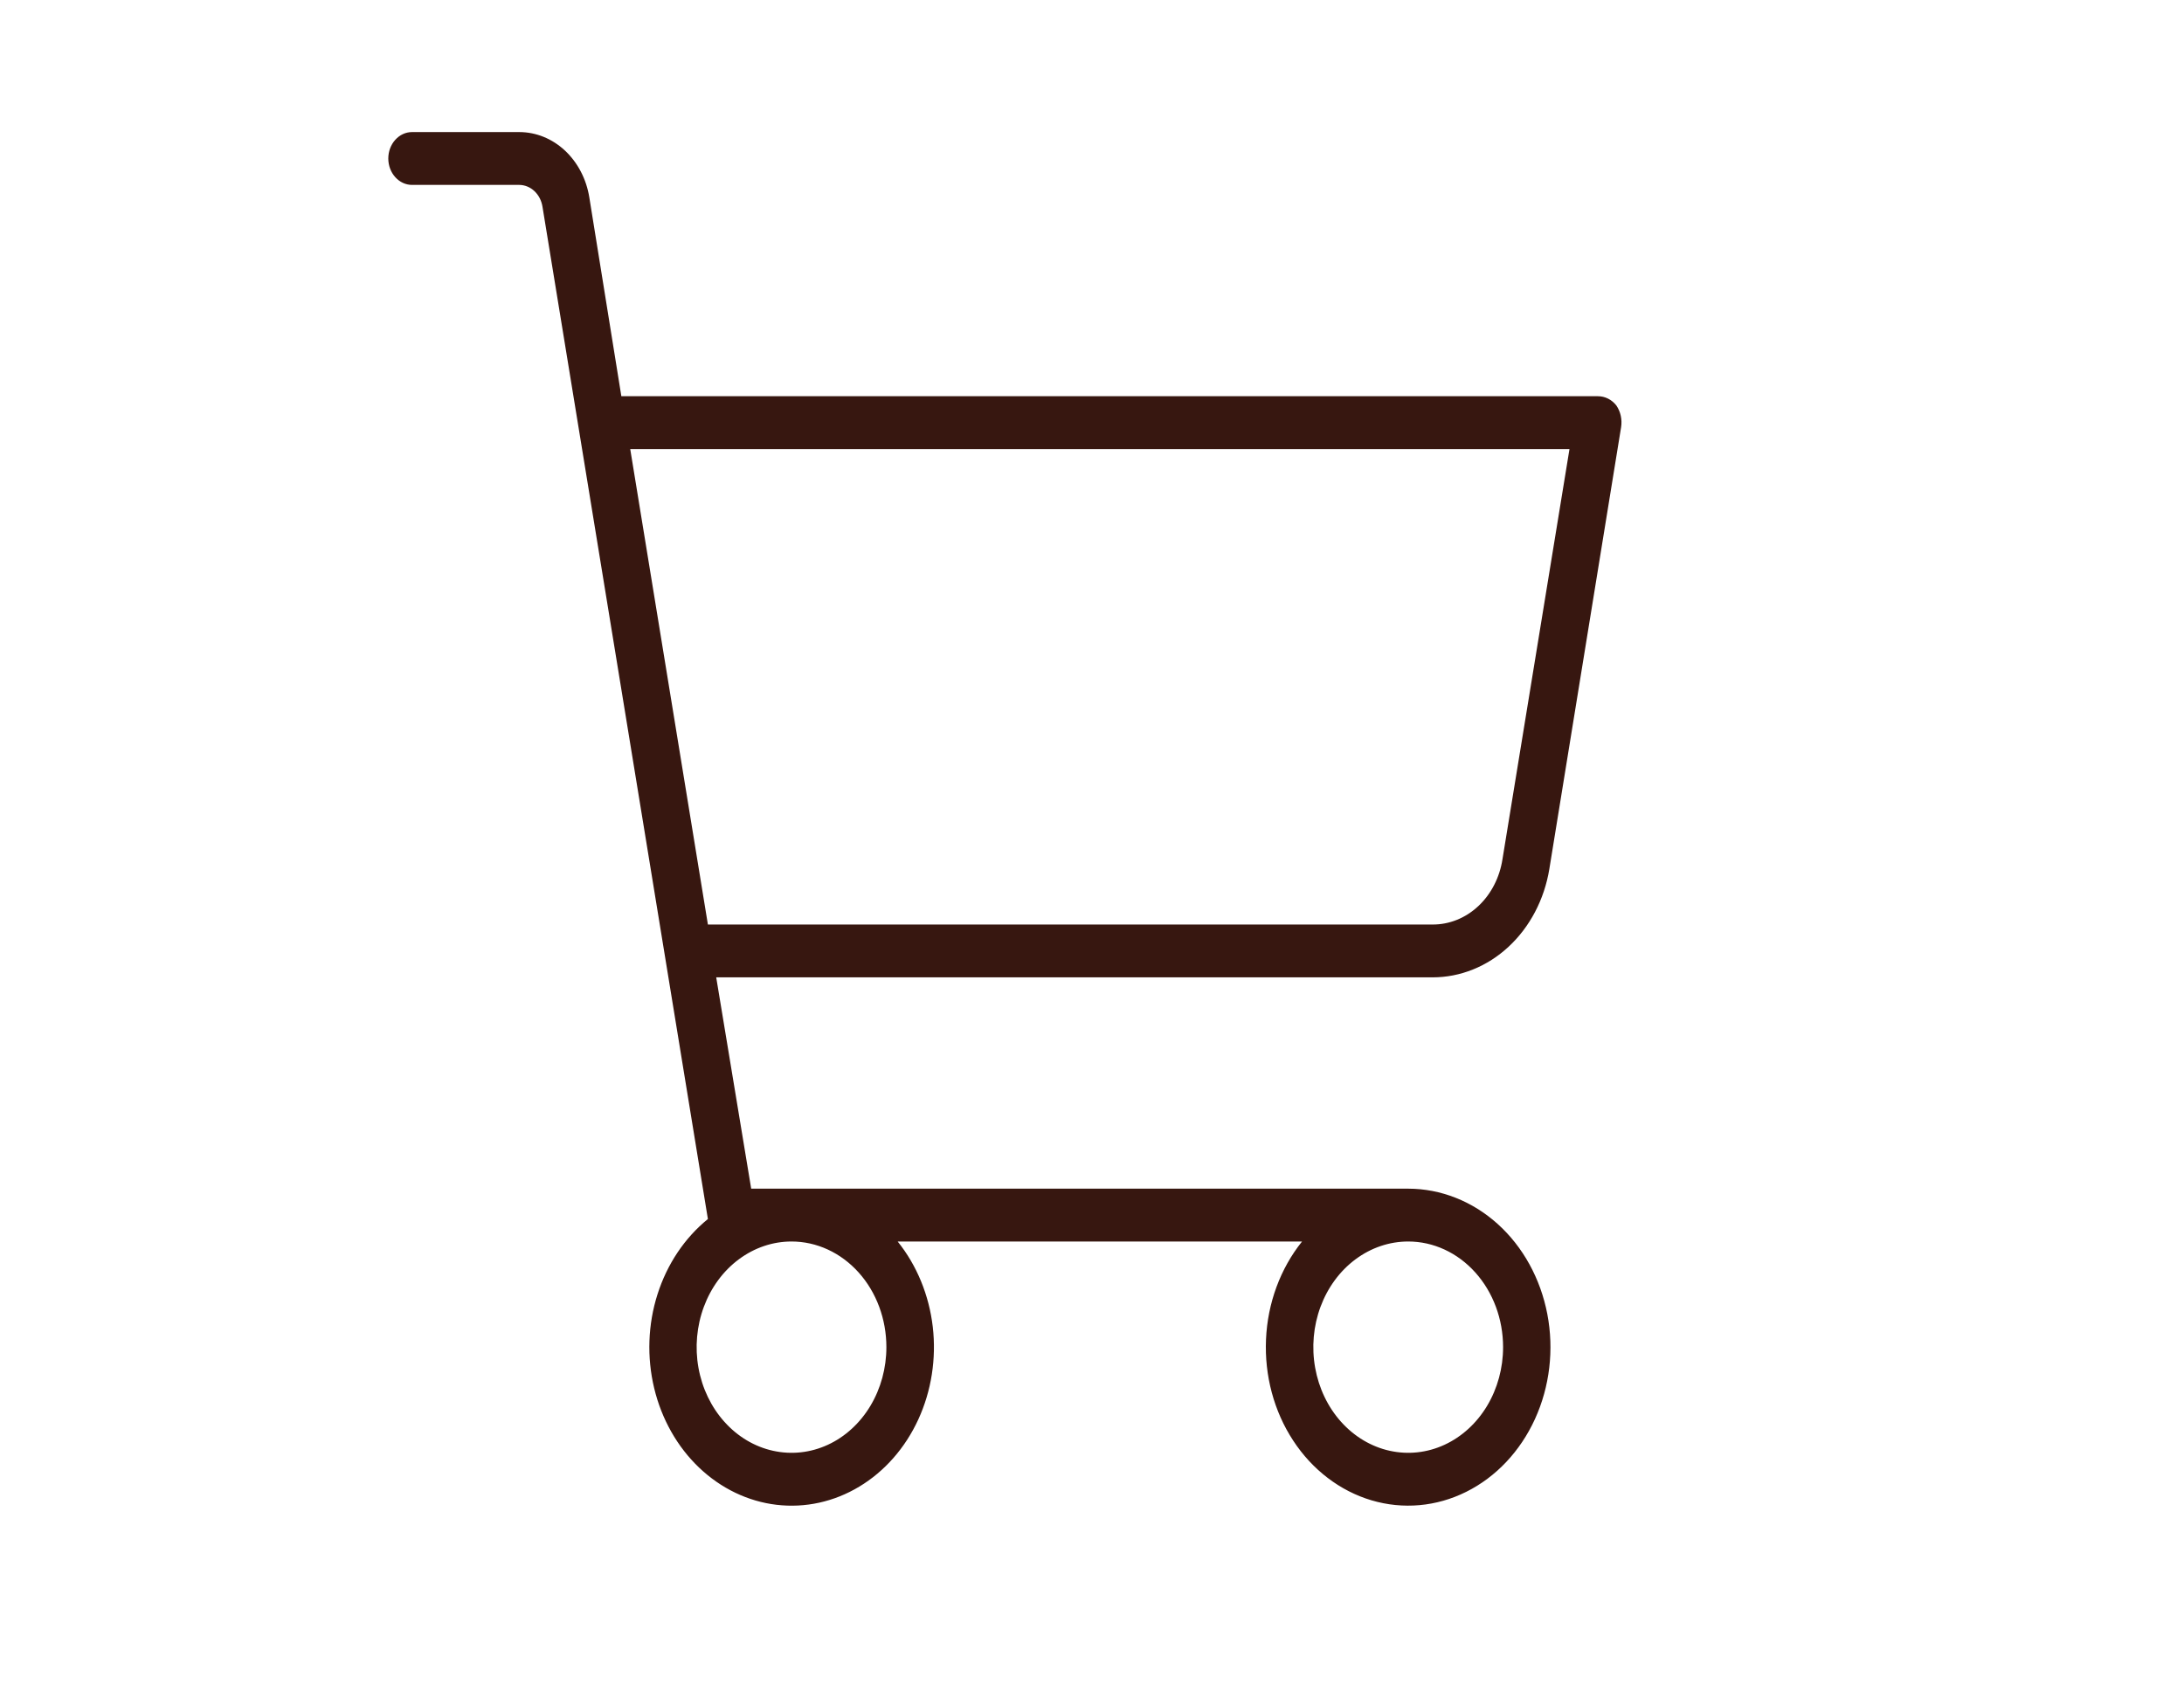
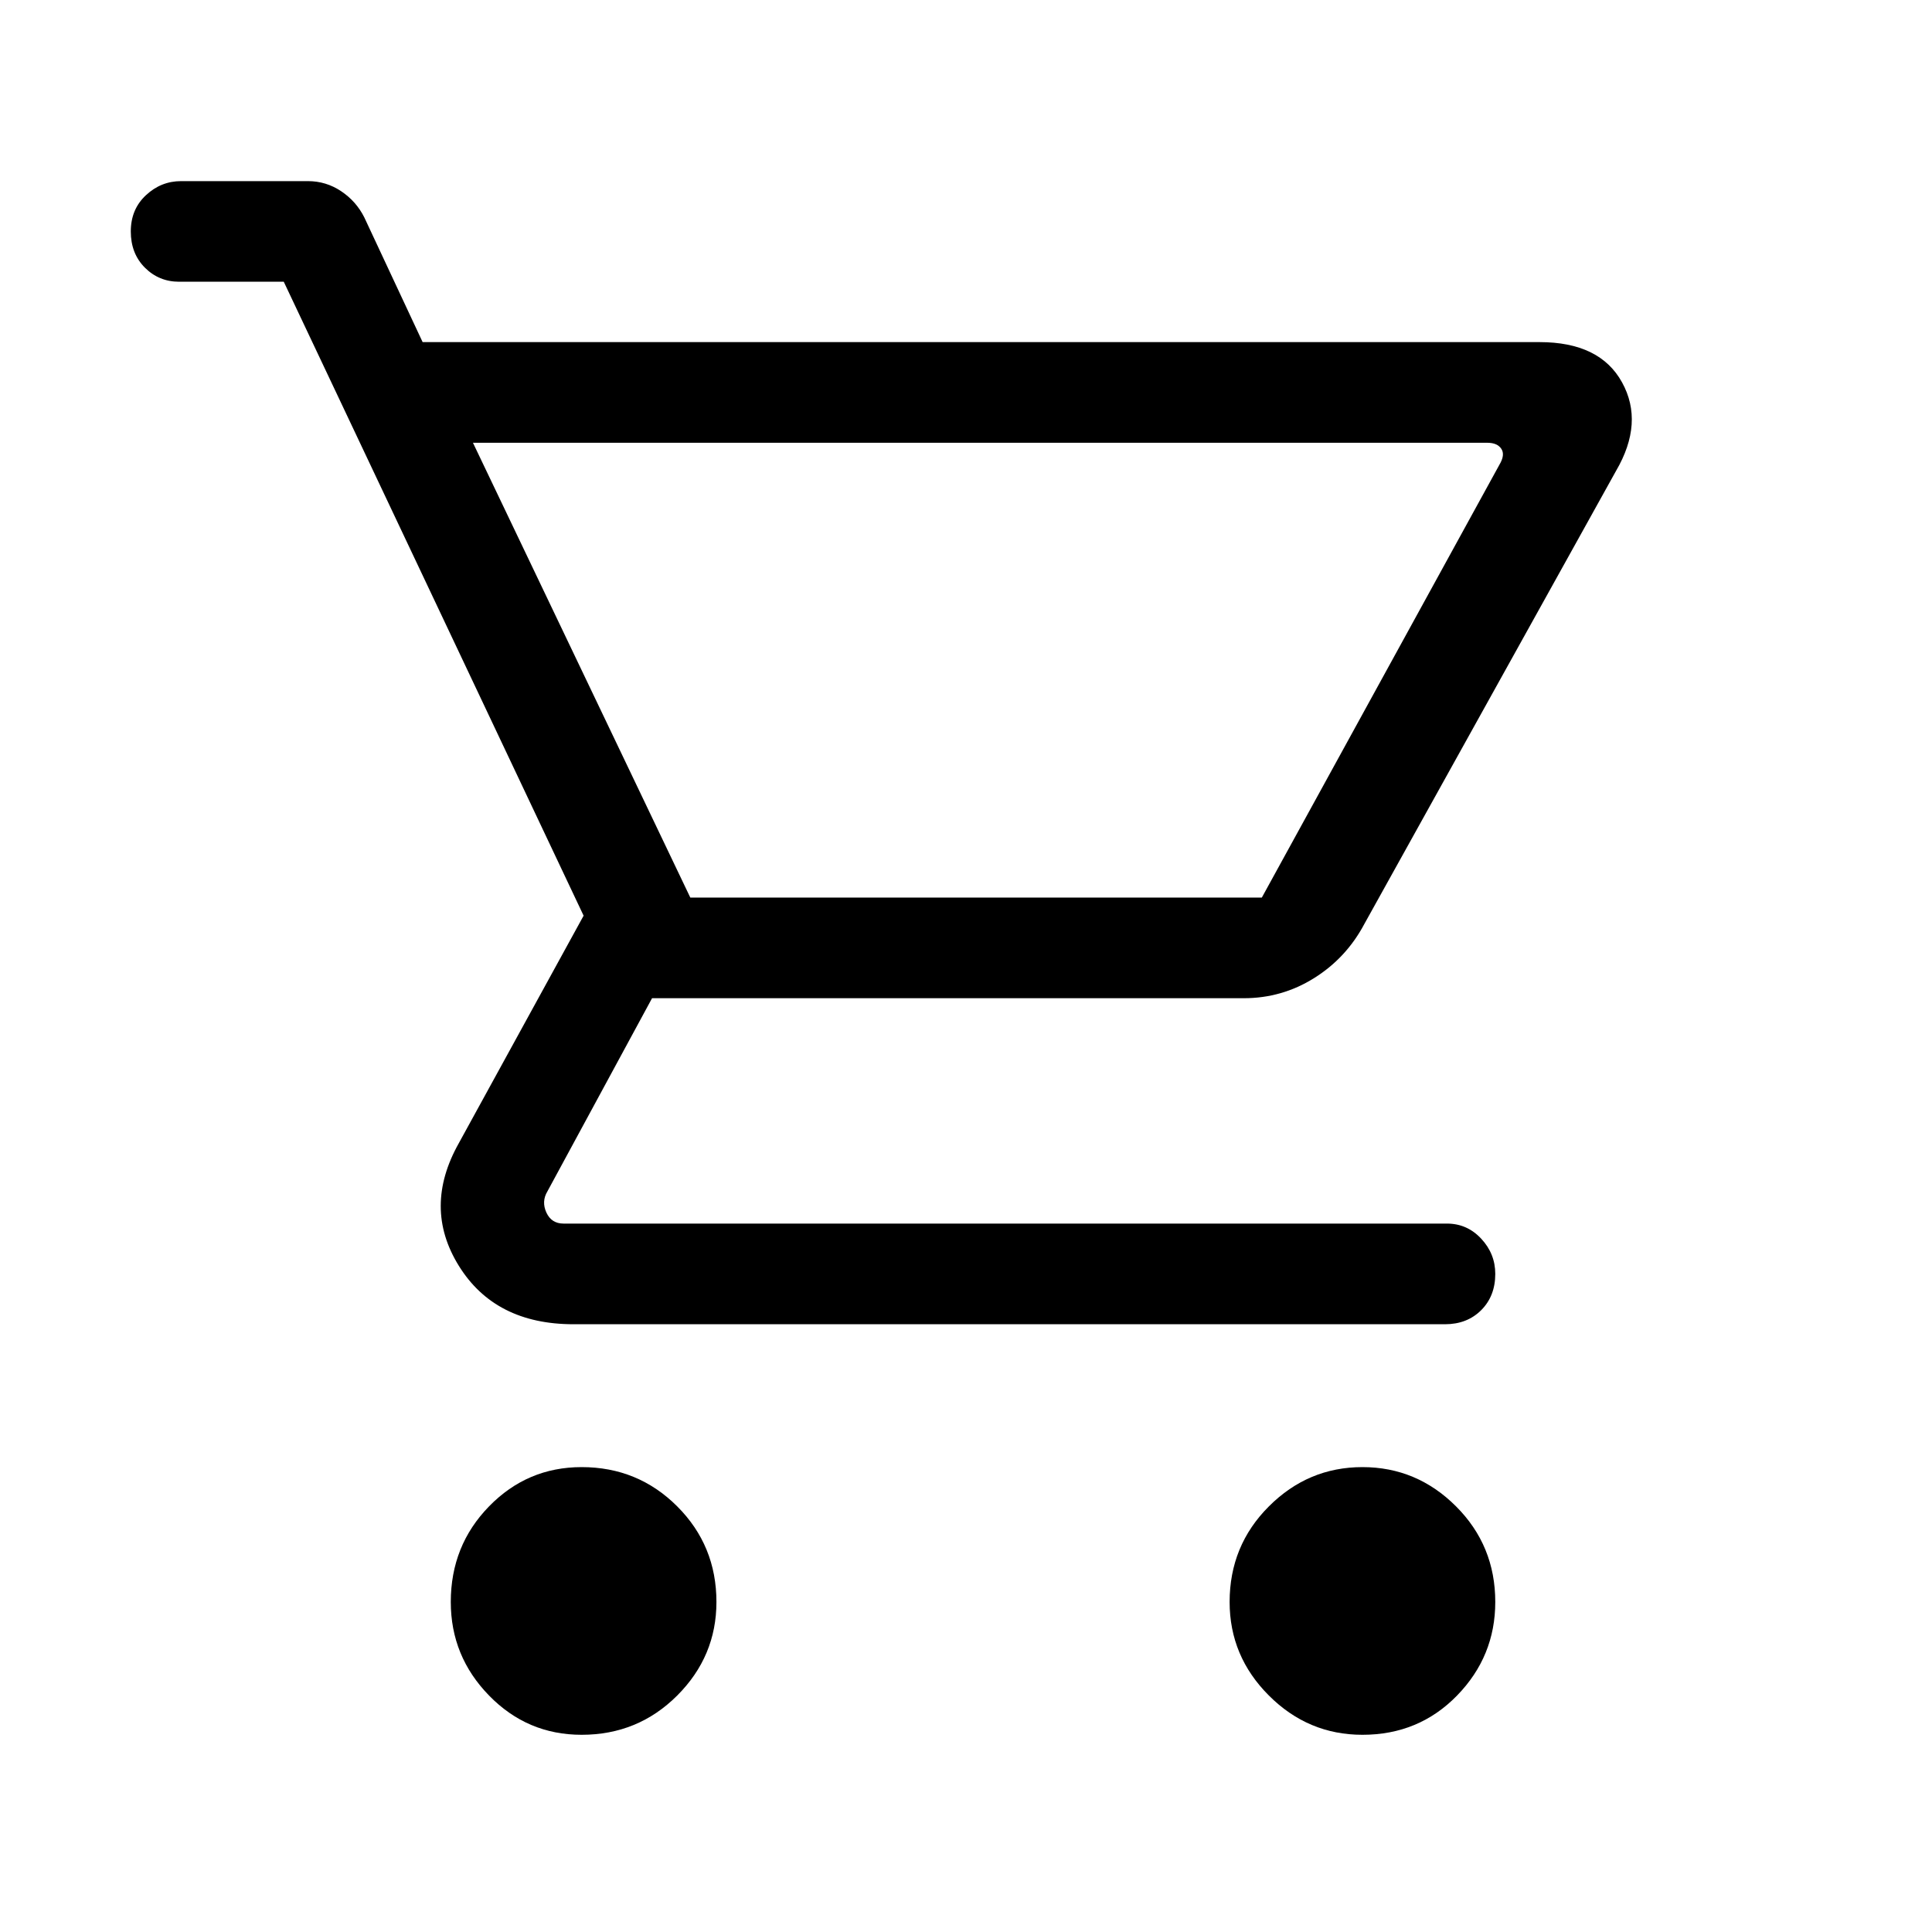
- <svg xmlns="http://www.w3.org/2000/svg" width="62" height="48" viewBox="0 0 62 48" fill="none">
-   <path d="M43.983 24.675L46.02 12.131C46.037 12.023 46.034 11.913 46.011 11.806C45.988 11.7 45.945 11.6 45.885 11.512C45.82 11.43 45.74 11.363 45.65 11.318C45.56 11.273 45.462 11.25 45.363 11.25H17.639L16.73 5.606C16.647 5.086 16.402 4.616 16.039 4.276C15.676 3.937 15.218 3.751 14.744 3.75H11.697C11.518 3.75 11.347 3.829 11.221 3.97C11.094 4.11 11.023 4.301 11.023 4.5C11.023 4.699 11.094 4.89 11.221 5.03C11.347 5.171 11.518 5.25 11.697 5.25H14.744C14.901 5.252 15.052 5.314 15.172 5.427C15.292 5.54 15.373 5.697 15.4 5.869L20.096 34.612C19.436 35.148 18.937 35.893 18.665 36.75C18.392 37.607 18.36 38.536 18.571 39.415C18.782 40.294 19.227 41.08 19.847 41.671C20.468 42.262 21.234 42.63 22.046 42.726C22.858 42.822 23.677 42.642 24.395 42.209C25.113 41.777 25.697 41.112 26.069 40.303C26.441 39.493 26.584 38.577 26.48 37.675C26.375 36.773 26.028 35.928 25.483 35.25H36.963C36.347 36.018 35.985 36.998 35.94 38.027C35.894 39.056 36.166 40.072 36.712 40.904C37.257 41.736 38.042 42.334 38.936 42.599C39.83 42.864 40.779 42.779 41.623 42.358C42.468 41.938 43.157 41.208 43.576 40.289C43.995 39.371 44.119 38.32 43.926 37.312C43.733 36.305 43.236 35.401 42.517 34.753C41.798 34.105 40.901 33.751 39.977 33.75H21.325L20.332 27.75H40.667C41.455 27.751 42.219 27.444 42.825 26.882C43.431 26.32 43.841 25.539 43.983 24.675ZM25.163 38.25C25.163 38.843 25.005 39.423 24.709 39.917C24.413 40.41 23.993 40.795 23.501 41.022C23.009 41.249 22.467 41.308 21.945 41.192C21.422 41.077 20.942 40.791 20.566 40.371C20.189 39.952 19.932 39.417 19.828 38.835C19.724 38.253 19.778 37.65 19.982 37.102C20.186 36.554 20.531 36.085 20.974 35.756C21.417 35.426 21.937 35.25 22.47 35.25C23.184 35.25 23.869 35.566 24.375 36.129C24.88 36.691 25.163 37.454 25.163 38.25ZM42.67 38.25C42.67 38.843 42.512 39.423 42.216 39.917C41.92 40.41 41.499 40.795 41.007 41.022C40.515 41.249 39.974 41.308 39.451 41.192C38.929 41.077 38.449 40.791 38.072 40.371C37.696 39.952 37.439 39.417 37.335 38.835C37.231 38.253 37.284 37.65 37.488 37.102C37.692 36.554 38.037 36.085 38.48 35.756C38.923 35.426 39.444 35.25 39.977 35.25C40.691 35.25 41.376 35.566 41.881 36.129C42.386 36.691 42.67 37.454 42.67 38.25ZM17.891 12.75H44.555L42.653 24.394C42.573 24.915 42.33 25.388 41.966 25.728C41.602 26.068 41.142 26.253 40.667 26.25H20.096L17.891 12.75Z" fill="#371710" />
+ <svg xmlns="http://www.w3.org/2000/svg" height="40" width="40">
+   <path d="M12.042 35.917q-1.125 0-1.917-.813-.792-.812-.792-1.937 0-1.167.792-1.979.792-.813 1.917-.813 1.166 0 1.979.813.812.812.812 1.979 0 1.125-.812 1.937-.813.813-1.979.813Zm16.166 0q-1.125 0-1.937-.813-.813-.812-.813-1.937 0-1.167.813-1.979.812-.813 1.937-.813t1.938.813q.812.812.812 1.979 0 1.125-.791 1.937-.792.813-1.959.813ZM9.792 9.167l4.5 9.416h11.833l4.917-8.958q.125-.208.041-.333-.083-.125-.291-.125Zm2.083 18.25q-1.625 0-2.375-1.209-.75-1.208 0-2.541l2.583-4.709L5.875 5.833H3.708q-.416 0-.708-.291-.292-.292-.292-.75 0-.459.313-.75.312-.292.729-.292h2.625q.375 0 .687.208.313.209.48.542L8.75 7.083h23.125q1.25 0 1.708.834.459.833-.125 1.833l-5.208 9.375q-.375.708-1.042 1.125-.666.417-1.458.417H13.5l-2.167 4q-.125.208-.021.437.105.229.355.229h18.291q.417 0 .709.313.291.312.291.729 0 .458-.291.75-.292.292-.75.292Zm2.417-8.834h11.833Z" />
</svg>
